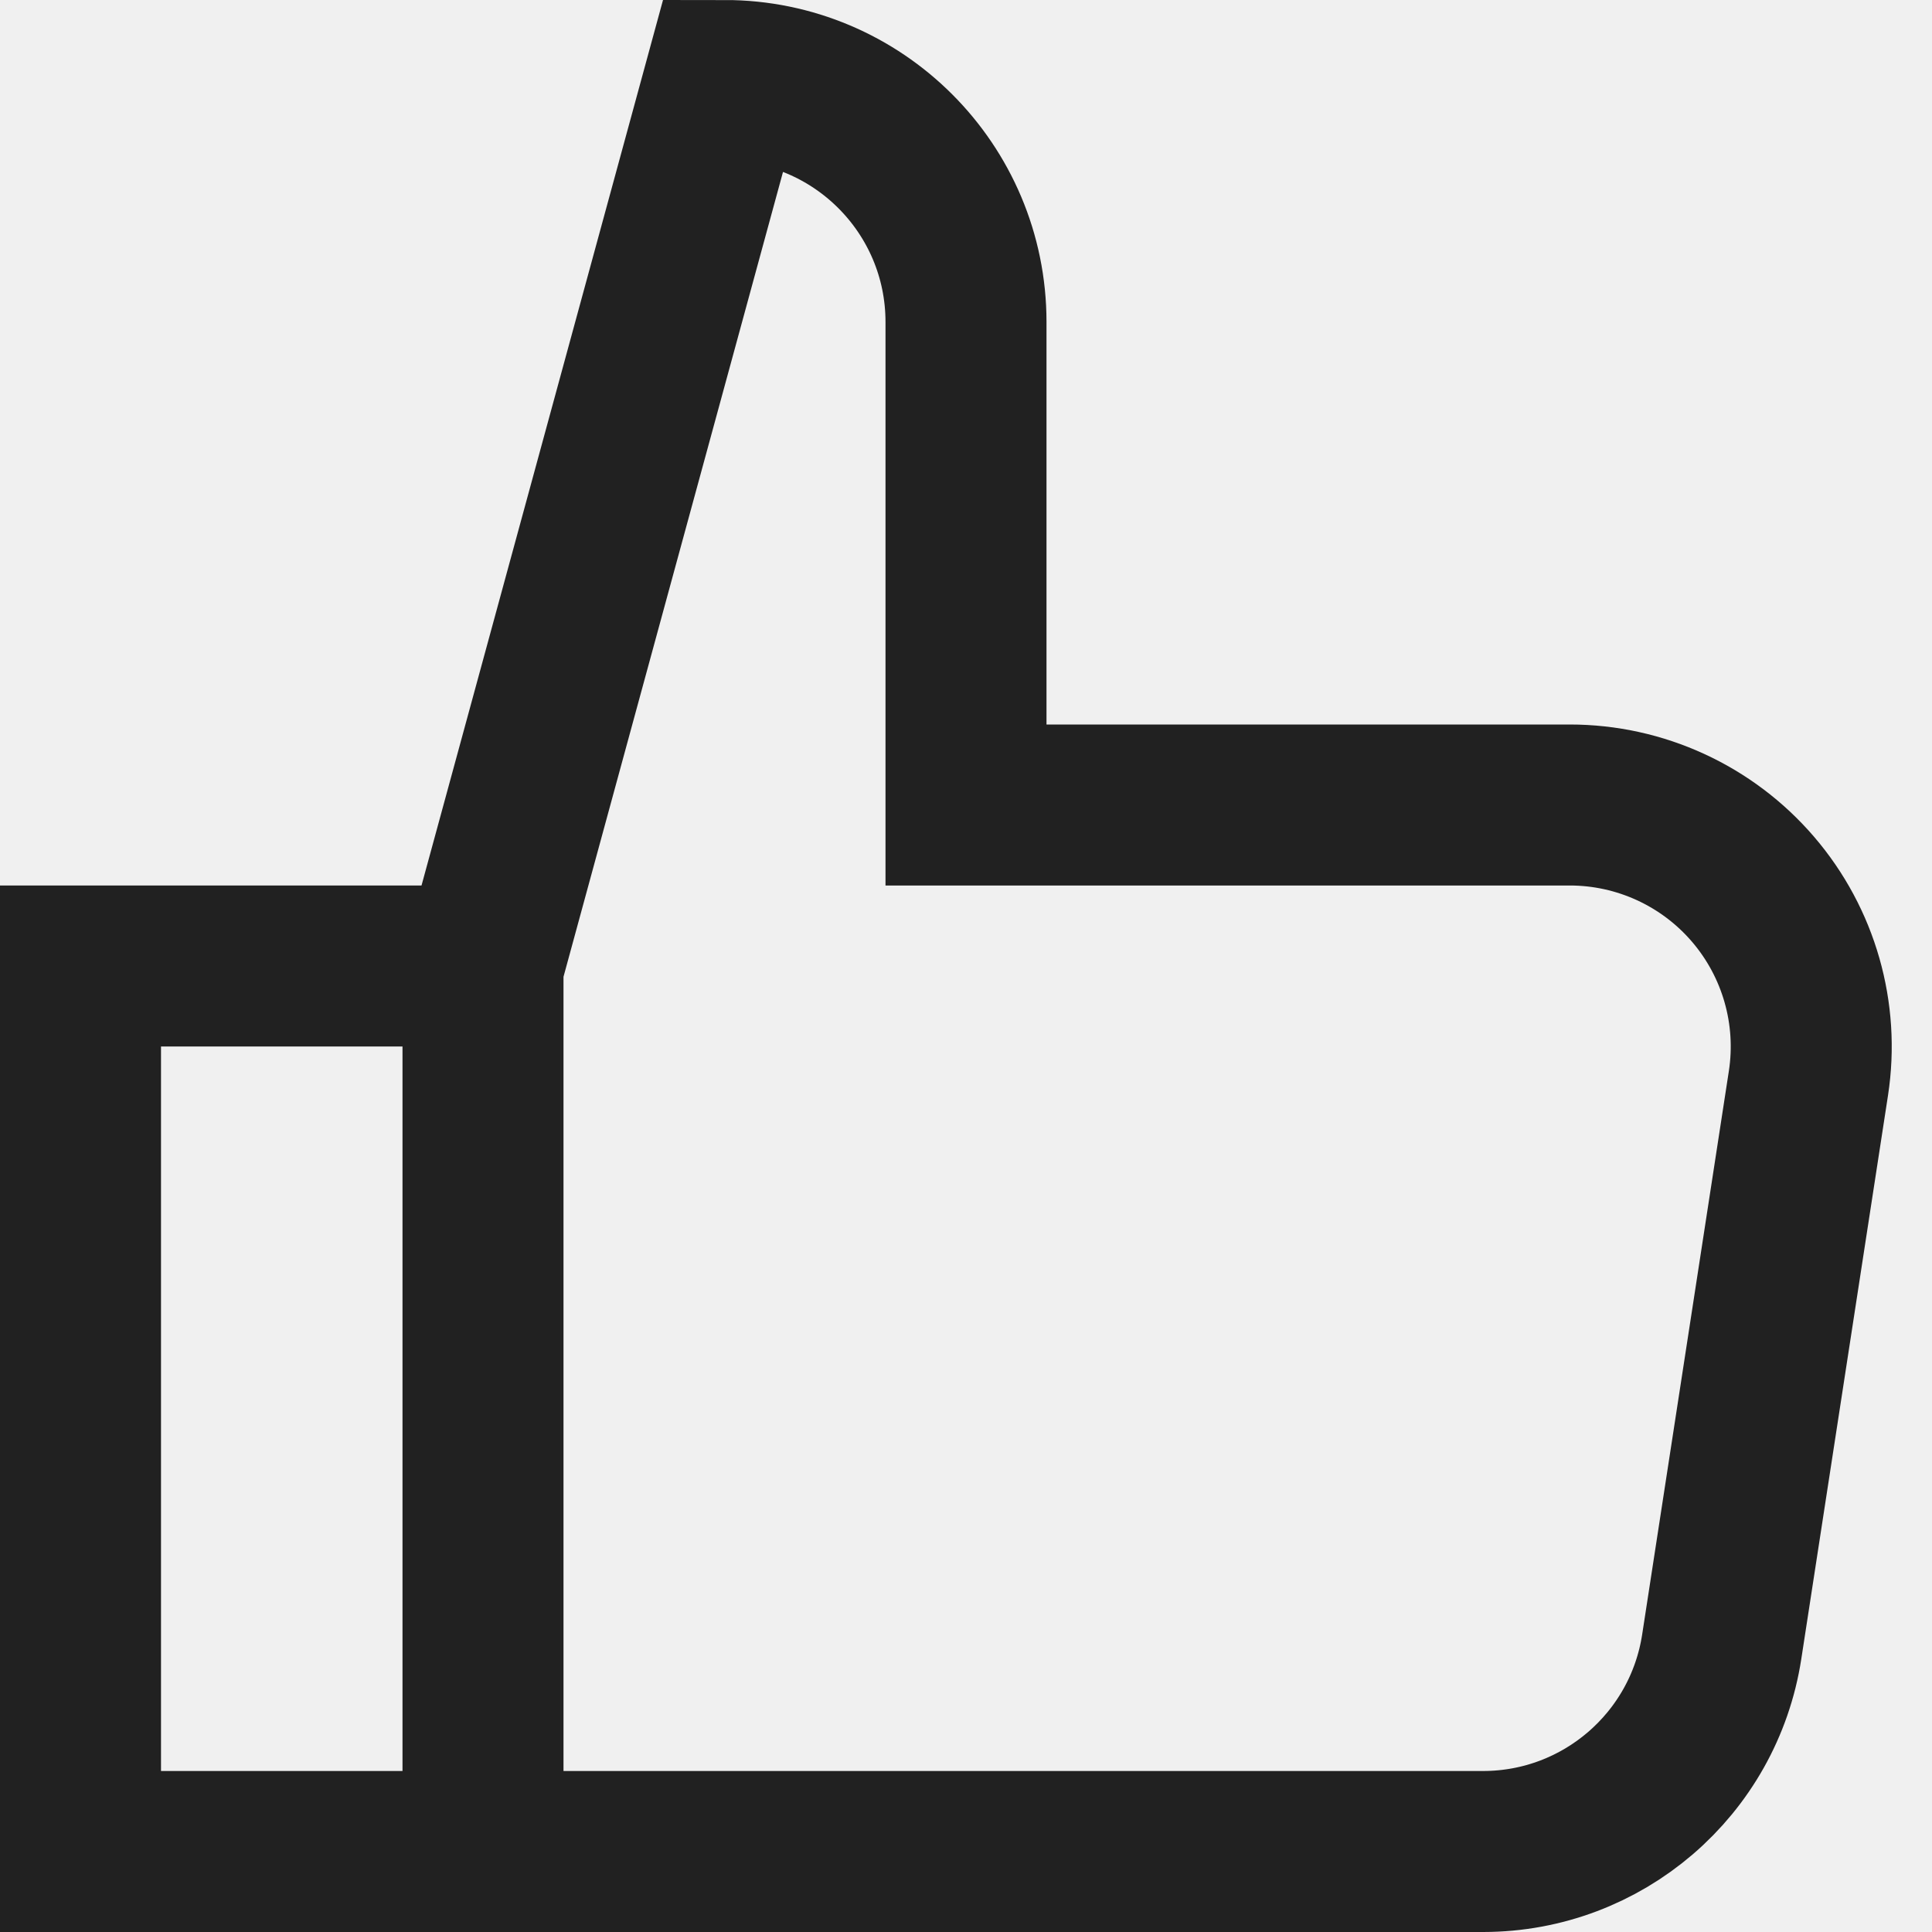
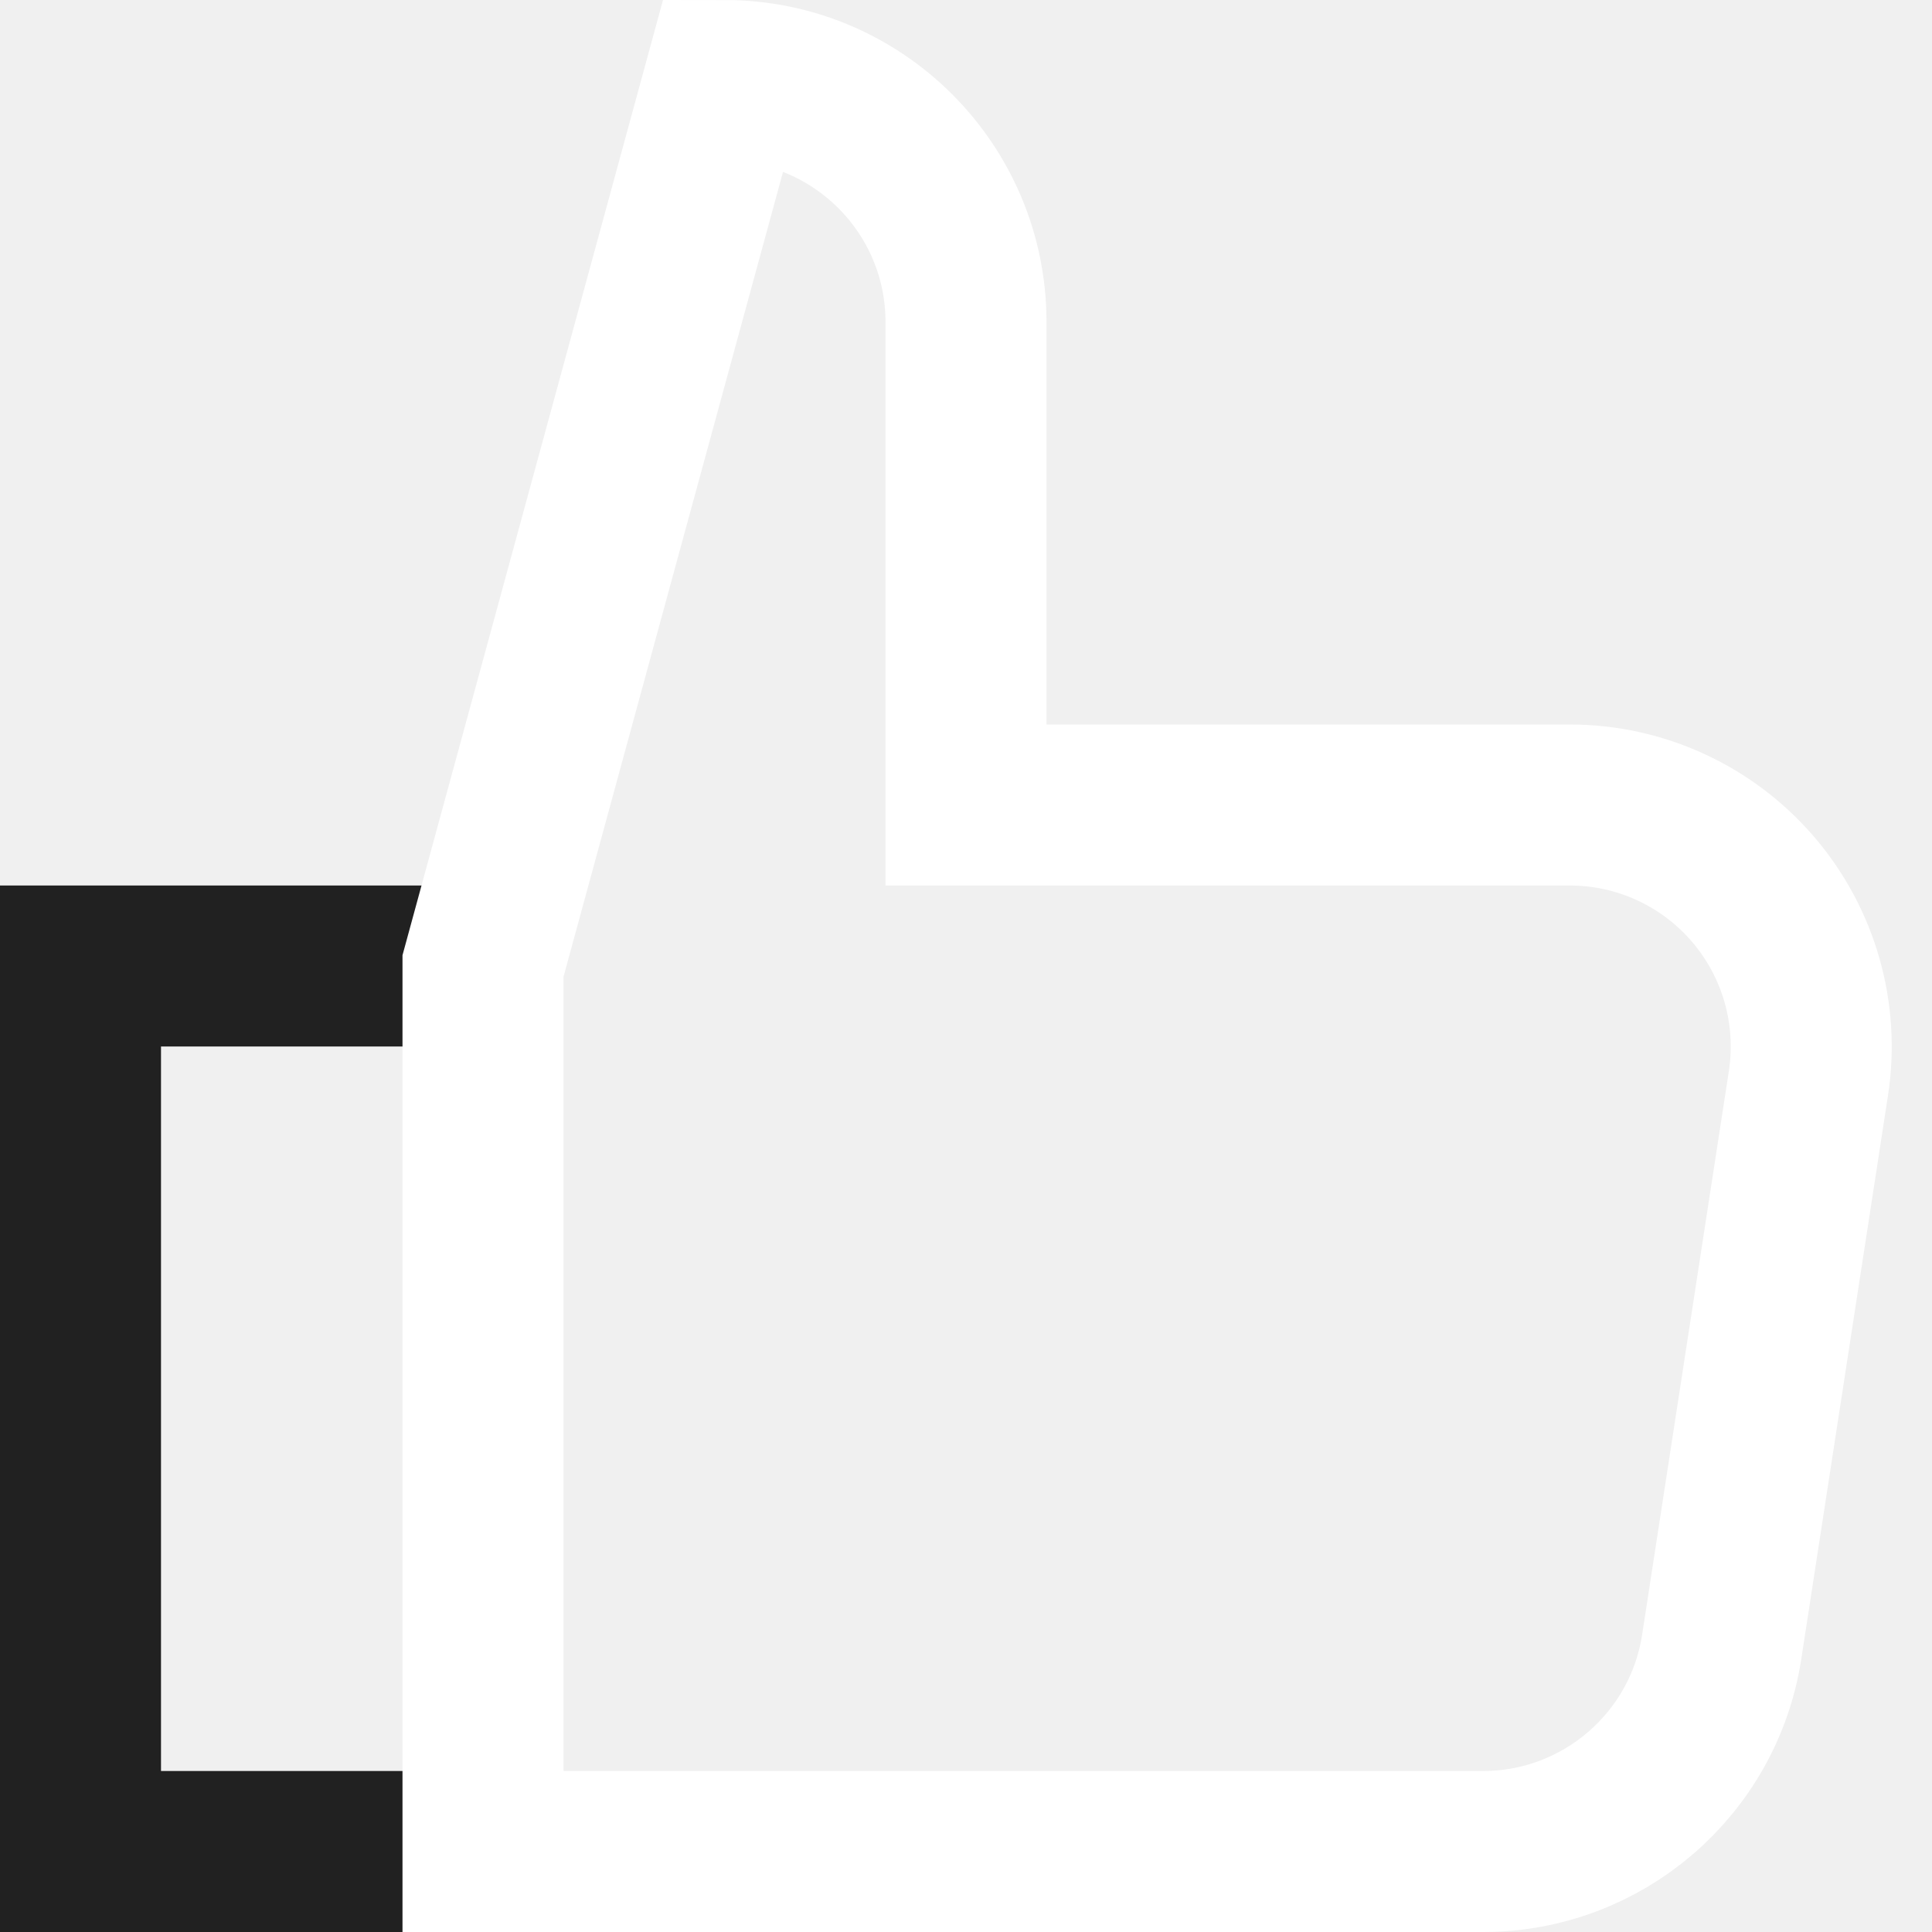
<svg xmlns="http://www.w3.org/2000/svg" height="14" width="14" viewBox="0 0 24 24">
  <g stroke-width="2" fill="#212121" stroke="#212121" class="nc-icon-wrapper">
    <polyline data-cap="butt" data-color="color-2" points="6 23 1 23 1 12 6 12" fill="none" stroke-miterlimit="10" />
-     <path d="M6,12,9,1H9a3,3,0,0,1,3,3v6h7.5a3,3,0,0,1,2.965,3.456l-1.077,7A3,3,0,0,1,18.426,23H6Z" fill="none" stroke="#212121" stroke-linecap="square" stroke-miterlimit="10" />
+     <path d="M6,12,9,1H9a3,3,0,0,1,3,3v6h7.5a3,3,0,0,1,2.965,3.456l-1.077,7A3,3,0,0,1,18.426,23H6Z" fill="none" stroke="white" stroke-linecap="square" stroke-miterlimit="10" />
  </g>
</svg>
